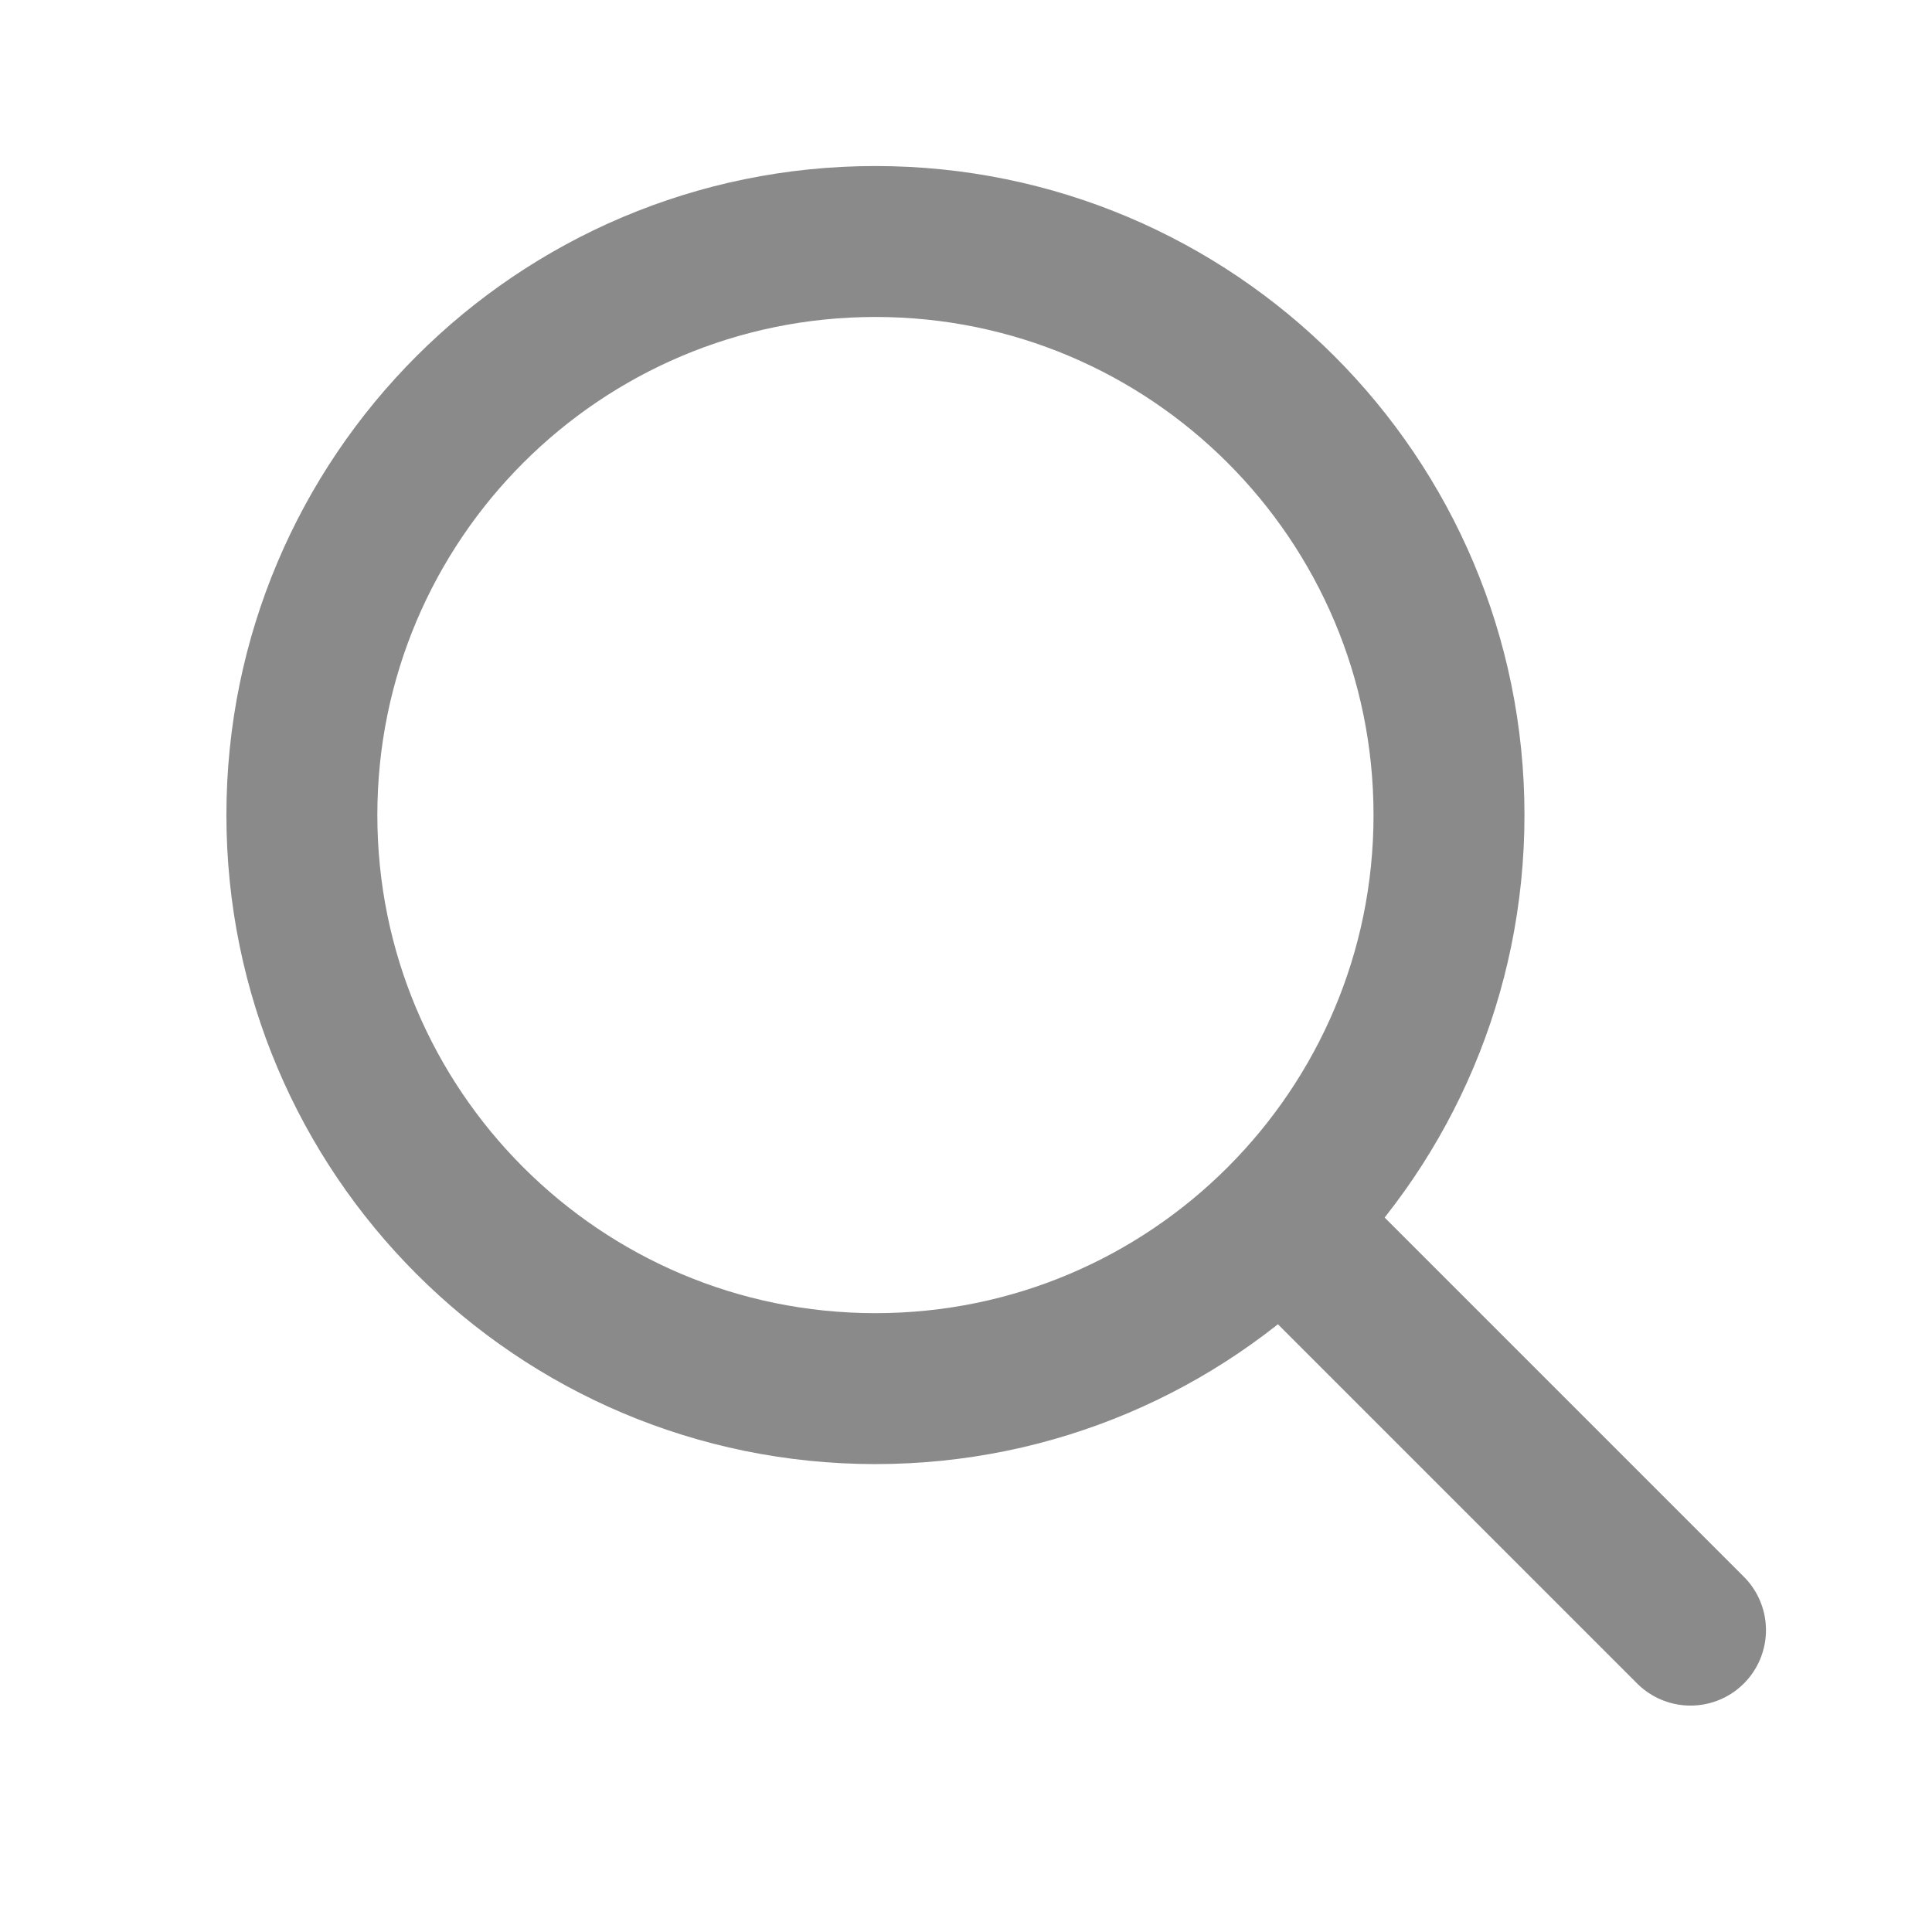
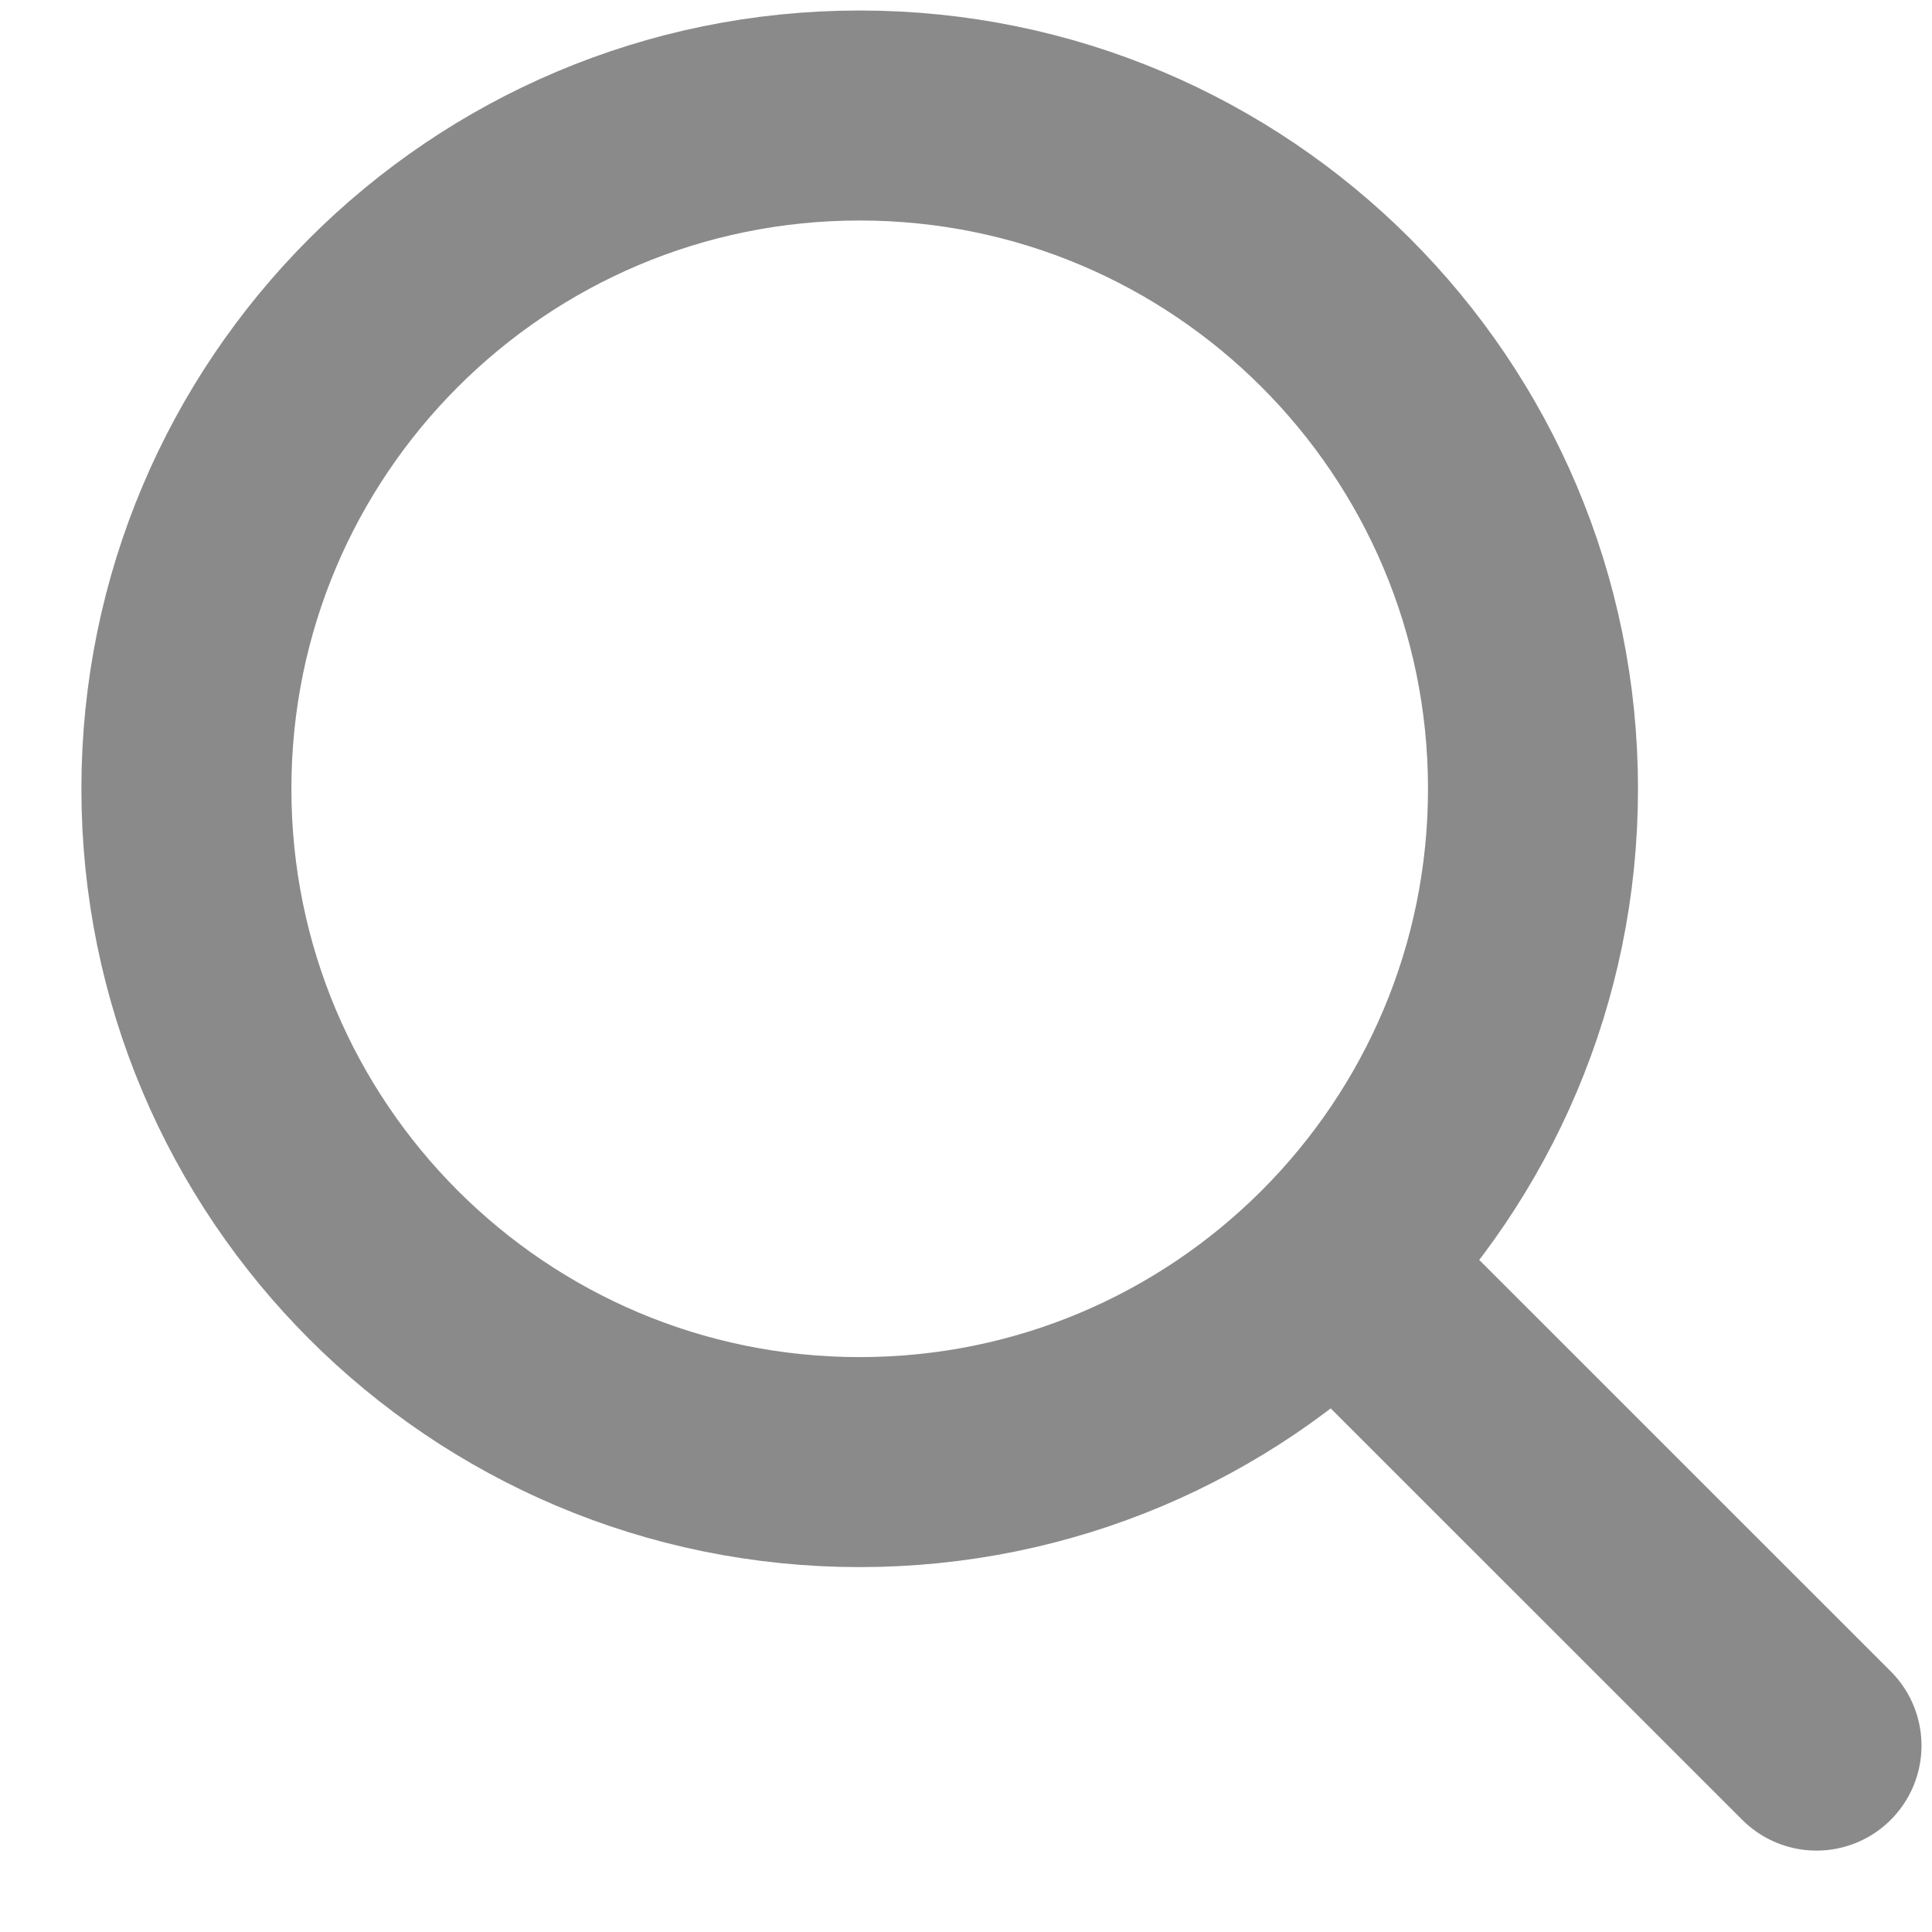
- <svg xmlns="http://www.w3.org/2000/svg" width="32" height="32" viewBox="0 0 32 32" fill="none">
-   <path d="M22 21L28 27" stroke="#8A8A8A" stroke-width="2.5" stroke-linecap="round" stroke-linejoin="round" />
-   <path d="M14.5 23C19.747 23 24 18.747 24 13.5C24 8.253 19.747 4 14.5 4C9.253 4 5 8.253 5 13.5C5 18.747 9.253 23 14.5 23Z" stroke="#8A8A8A" stroke-width="2.5" stroke-linecap="round" stroke-linejoin="round" />
+ <svg xmlns="http://www.w3.org/2000/svg" width="23" height="23" viewBox="0 0 23 23" fill="none">
+   <path d="M16.562 15.719L21.625 20.781" stroke="#8A8A8A" stroke-width="2.5" stroke-linecap="round" stroke-linejoin="round" />
+   <path d="M10.234 17.406C14.661 17.406 18.25 13.818 18.25 9.391C18.25 4.964 14.661 1.375 10.234 1.375C5.807 1.375 2.219 4.964 2.219 9.391C2.219 13.818 5.807 17.406 10.234 17.406Z" stroke="#8A8A8A" stroke-width="2.5" stroke-linecap="round" stroke-linejoin="round" />
</svg>
